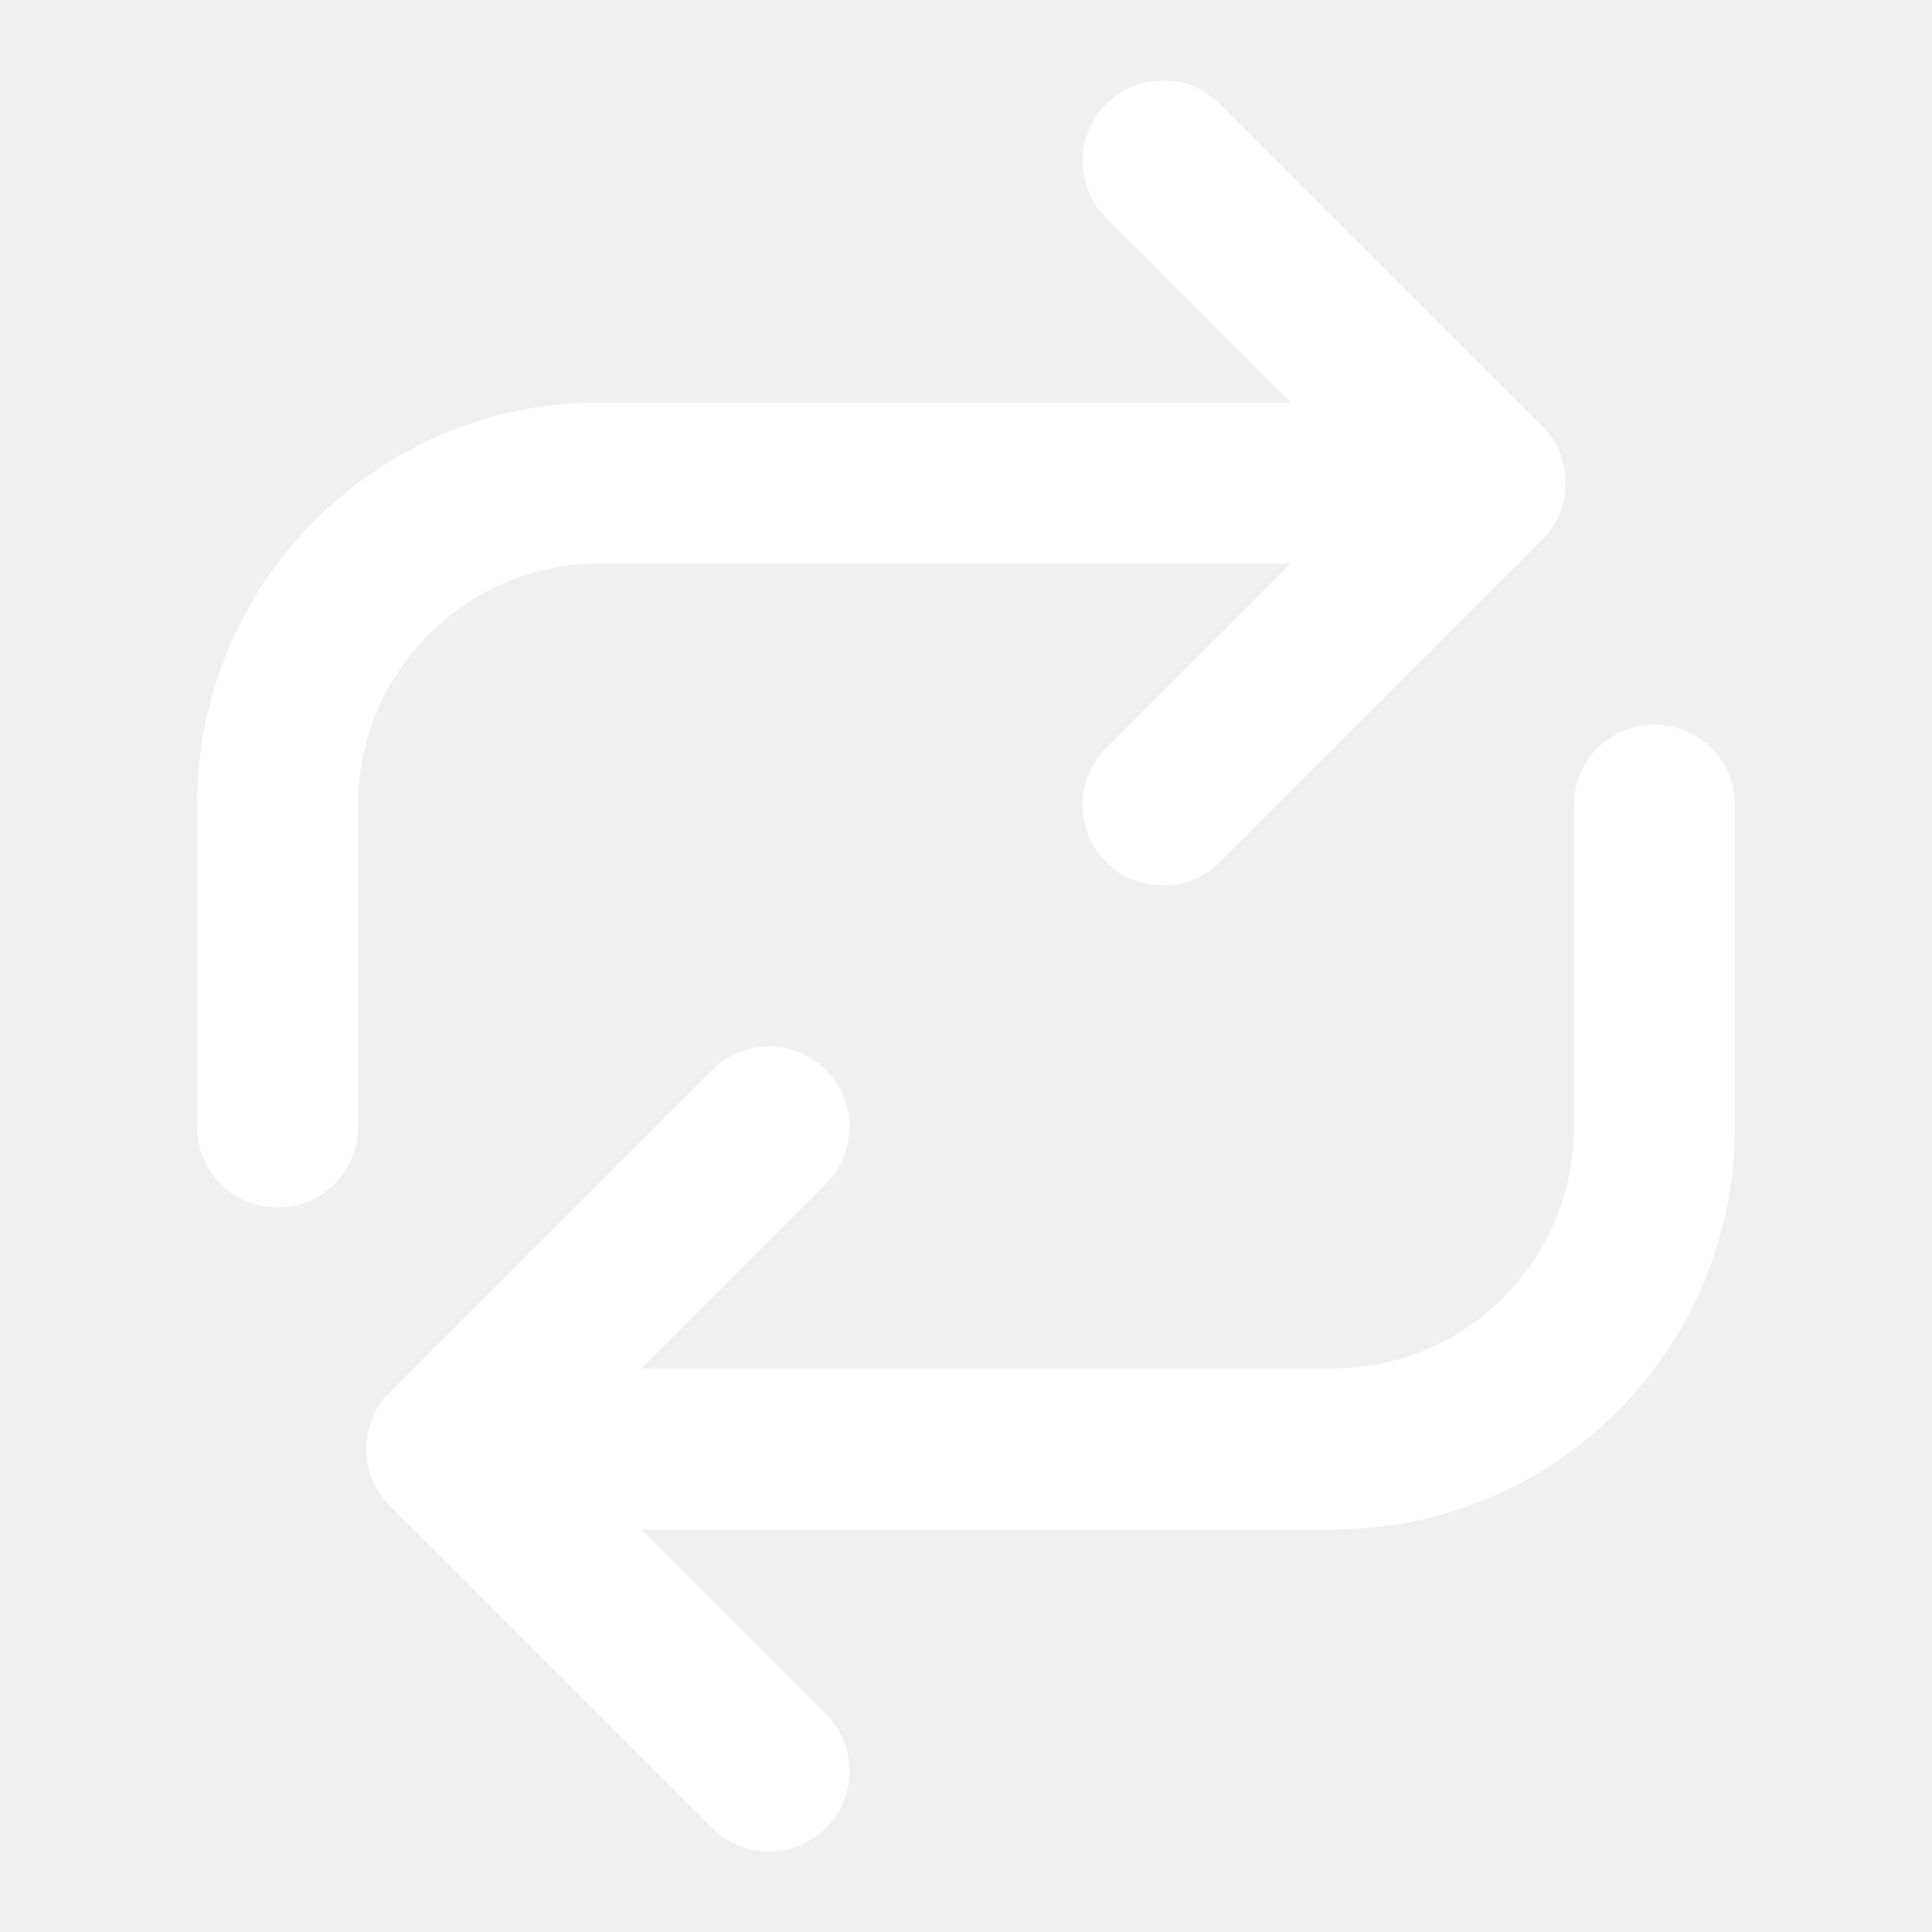
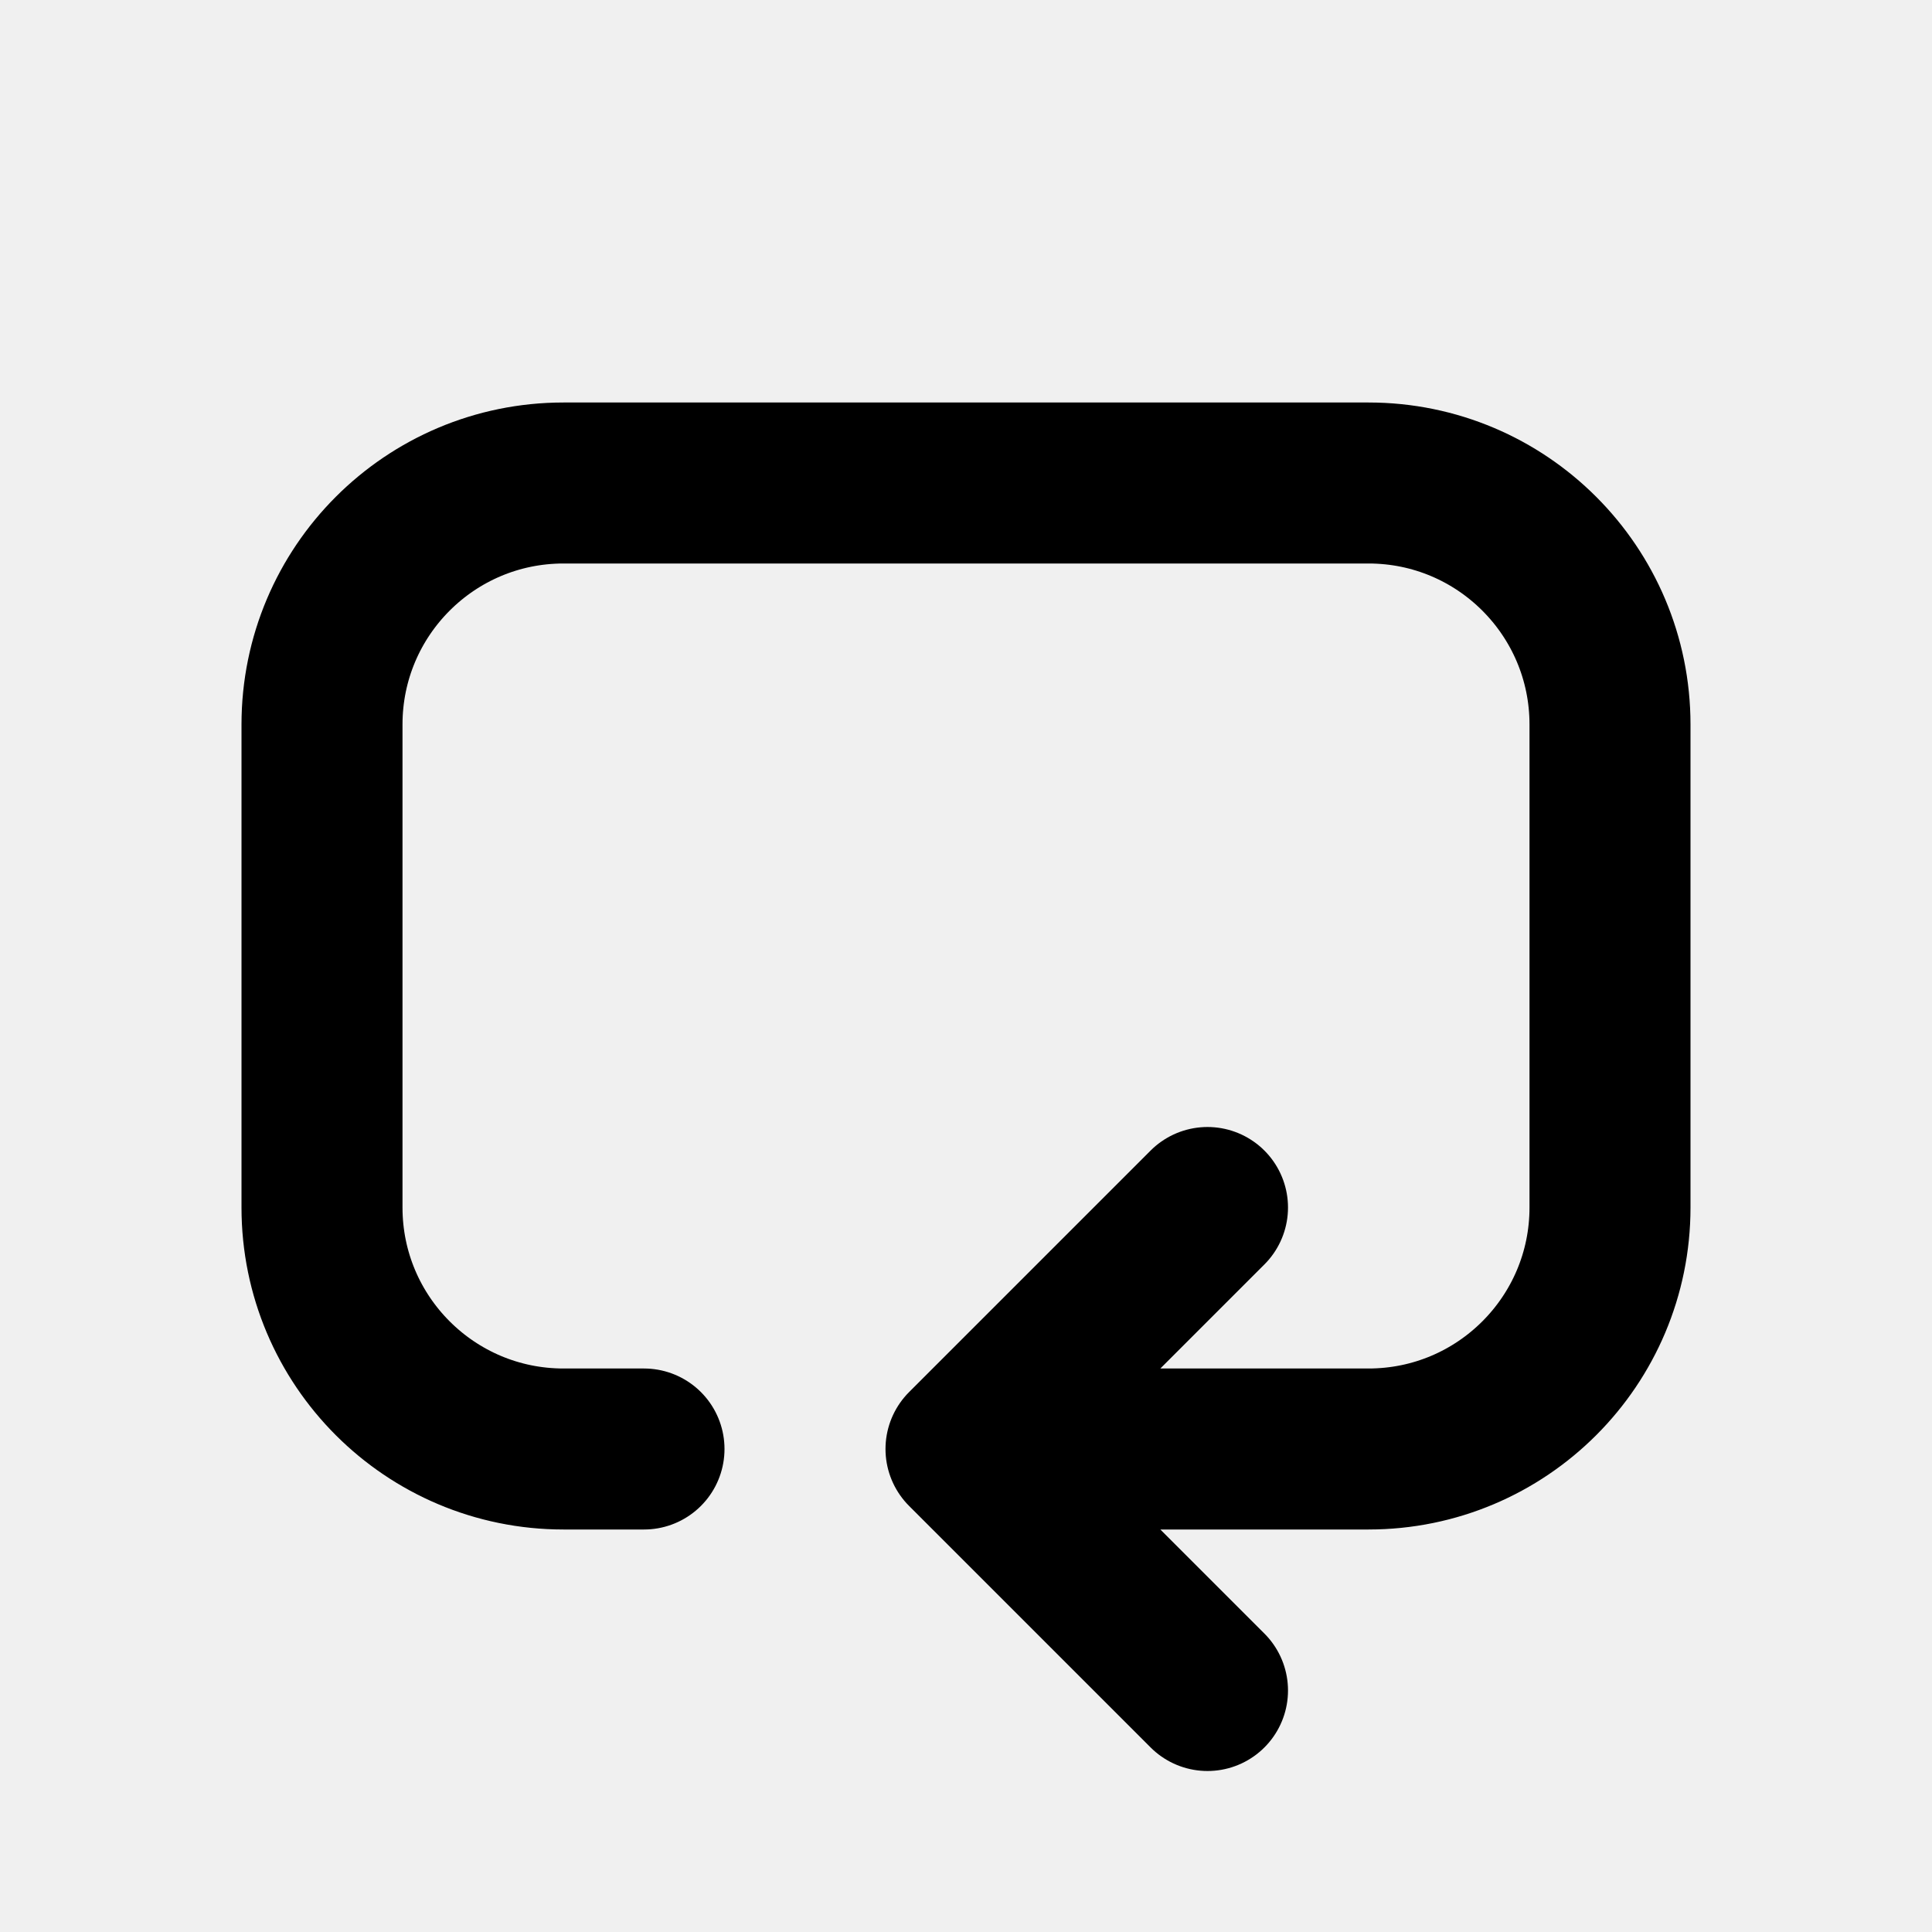
- <svg xmlns="http://www.w3.org/2000/svg" width="24" height="24" viewBox="0 0 24 24" fill="none" stroke="#ffffff" stroke-width="2" stroke-linecap="round" stroke-linejoin="round" version="1.1" id="svg2">
-   <defs id="defs2" />
-   <path d="m 3.448,14 v -4 a 4,4 0 0 1 4,-4 H 18.448" id="path1" style="mix-blend-mode:normal;stroke:#ffffff" />
-   <polyline points="16 2 20 6 16 10" id="polyline1" style="stroke:#ffffff" transform="translate(-1.552393)" />
-   <path d="m 20.552,10 v 4 a 4,4 0 0 1 -4,4 H 5.552" id="path2" style="stroke:#ffffff" />
-   <polyline points="8 14 4 18 8 22" id="polyline2" style="stroke:#ffffff" transform="translate(1.552393)" />
+ <svg xmlns="http://www.w3.org/2000/svg" width="800px" height="800px" viewBox="0 0 24 24" fill="none">
+   <path d="M8 18H7C5.343 18 4 16.657 4 15V9C4 7.343 5.343 6 7 6H17C18.657 6 20 7.343 20 9V15C20 16.657 18.657 18 17 18H12M12 18L15 15M12 18L15 21" stroke="#000000" stroke-width="2" stroke-linecap="round" stroke-linejoin="round" />
</svg>
